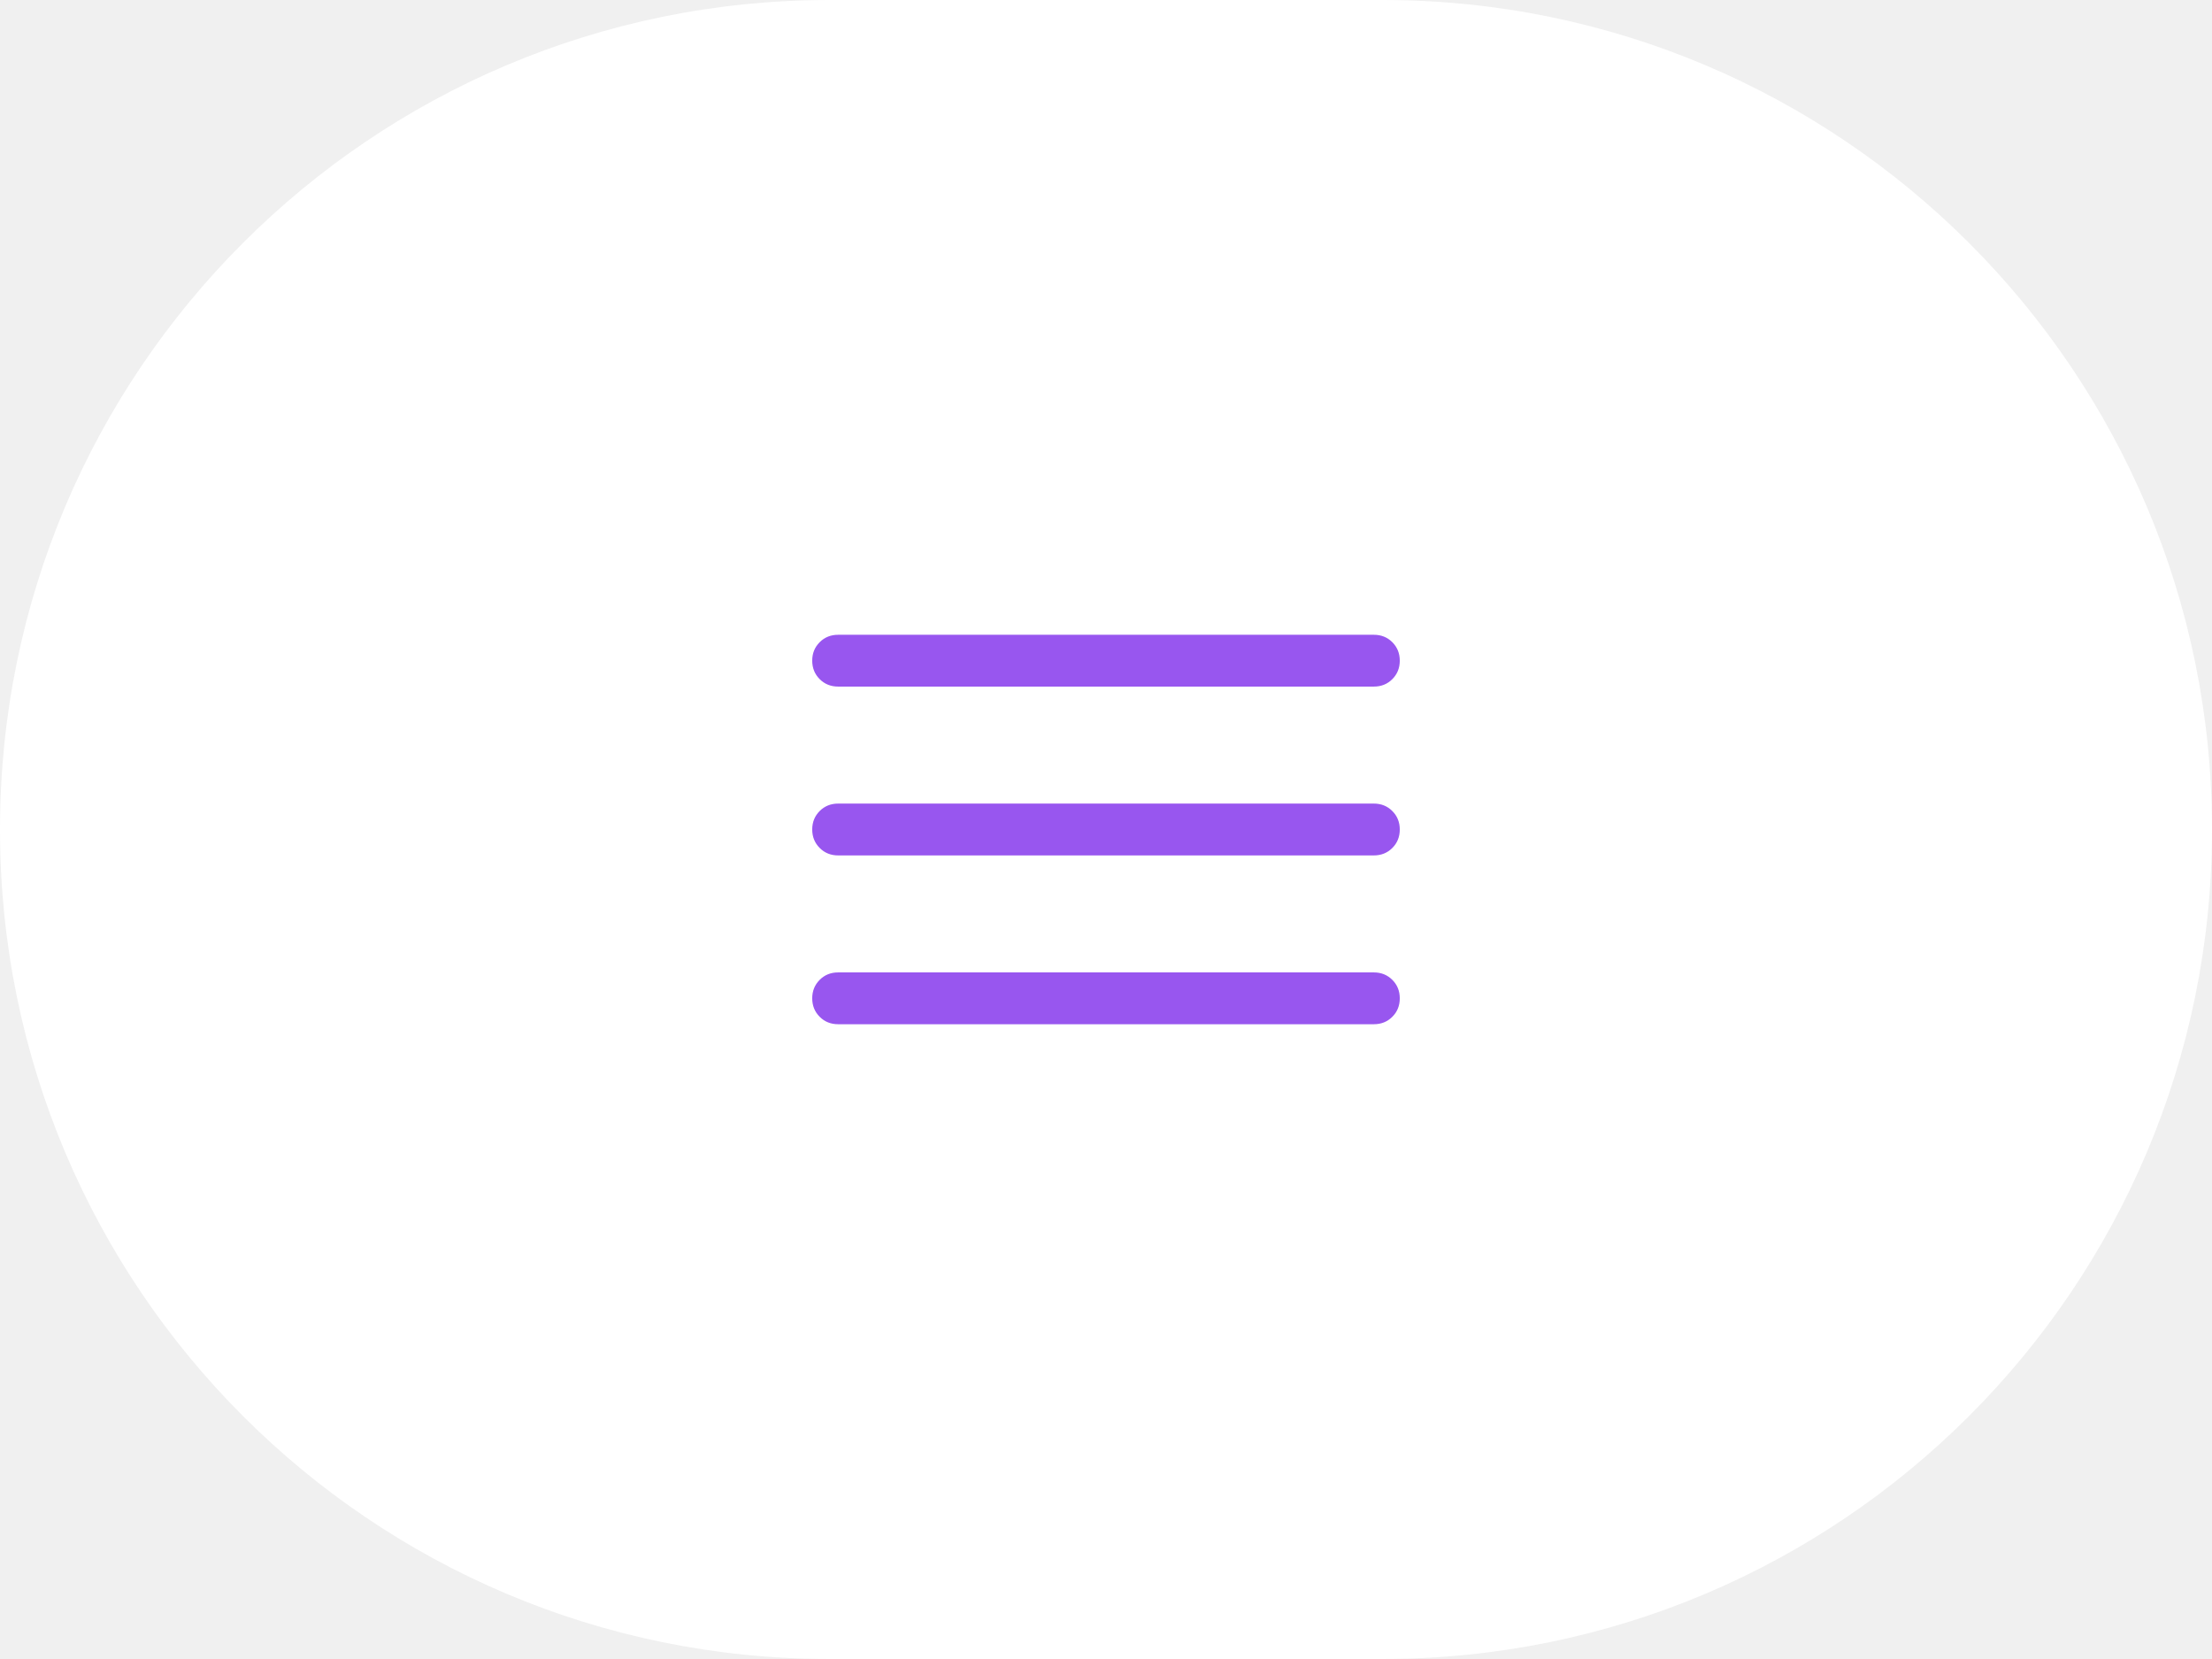
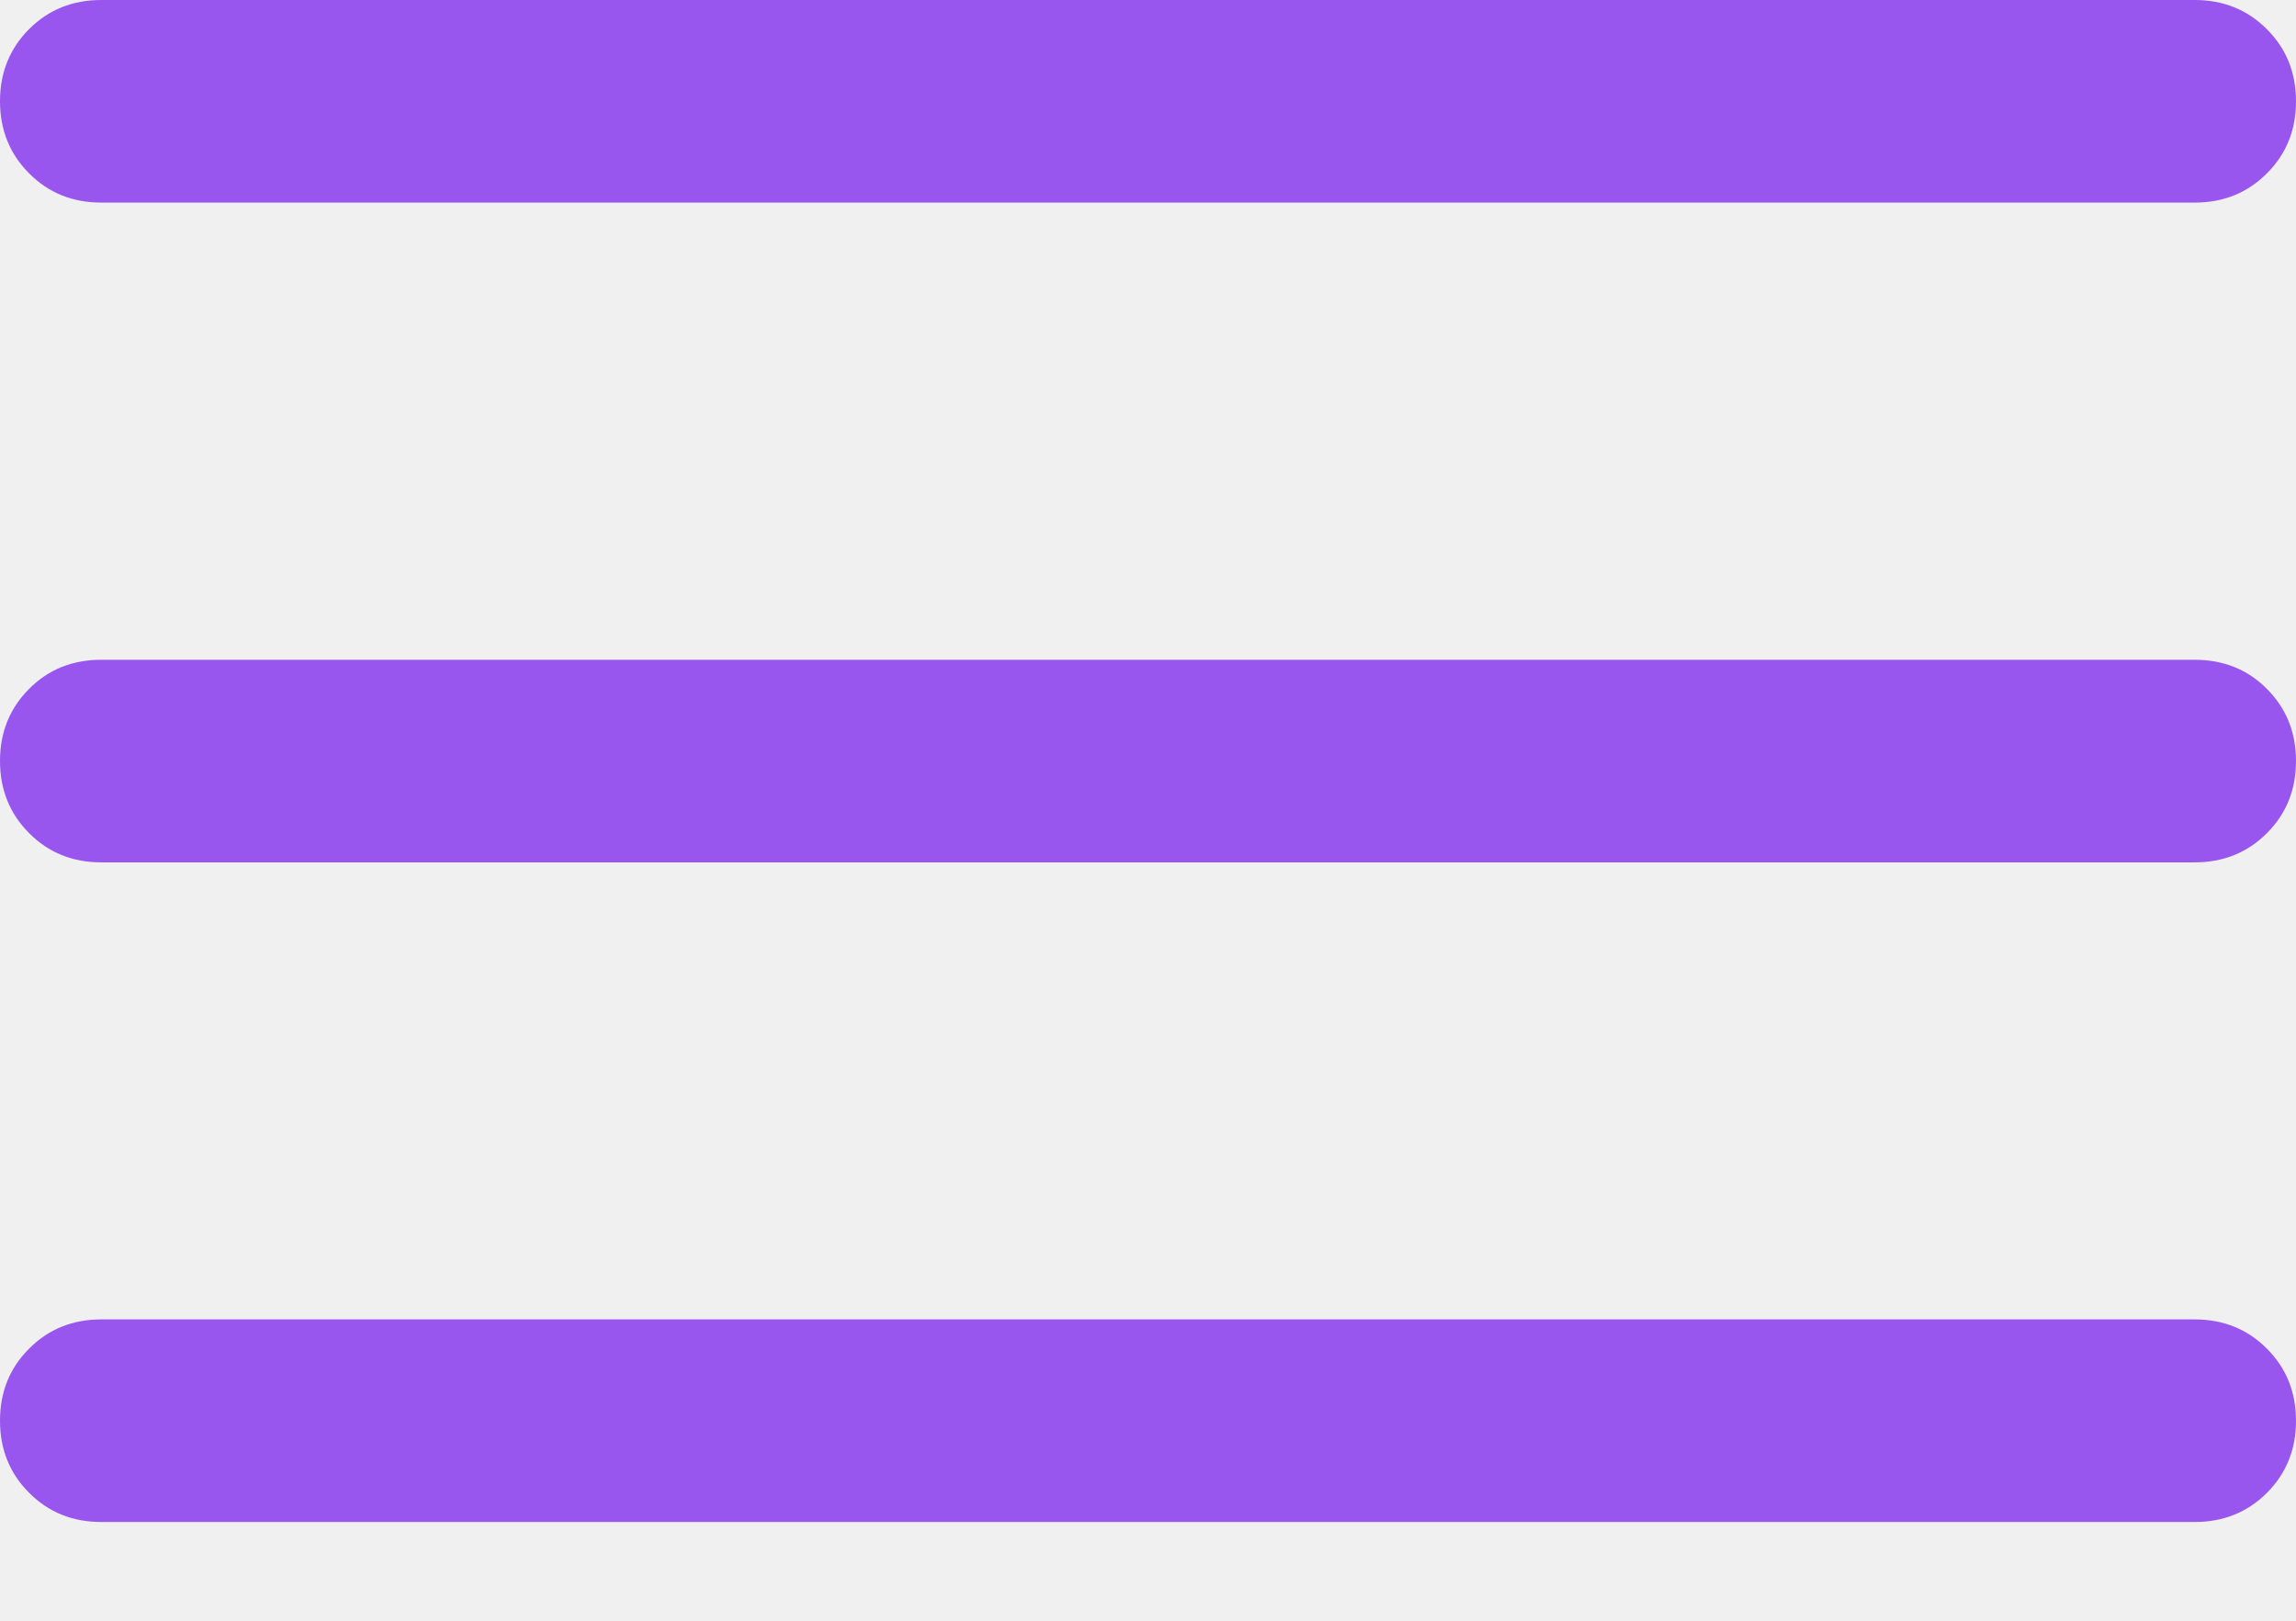
- <svg xmlns="http://www.w3.org/2000/svg" width="64" height="48" viewBox="0 0 64 48" fill="none">
-   <rect width="64" height="48" rx="24" fill="white" />
-   <path d="M24.25 29.634C24.038 29.634 23.859 29.563 23.716 29.419C23.572 29.275 23.5 29.097 23.5 28.884C23.5 28.672 23.572 28.494 23.716 28.35C23.859 28.206 24.038 28.135 24.25 28.135H39.75C39.962 28.135 40.141 28.207 40.284 28.35C40.428 28.494 40.5 28.672 40.5 28.885C40.5 29.098 40.428 29.276 40.284 29.419C40.141 29.563 39.962 29.634 39.75 29.634H24.25ZM24.25 24.75C24.038 24.75 23.859 24.678 23.716 24.534C23.572 24.39 23.5 24.212 23.5 24C23.5 23.787 23.572 23.609 23.716 23.465C23.859 23.322 24.038 23.25 24.25 23.25H39.75C39.962 23.25 40.141 23.322 40.284 23.466C40.428 23.61 40.5 23.788 40.5 24C40.5 24.213 40.428 24.391 40.284 24.535C40.141 24.678 39.962 24.75 39.75 24.75H24.25ZM24.25 19.865C24.038 19.865 23.859 19.793 23.716 19.65C23.572 19.506 23.5 19.328 23.5 19.115C23.5 18.902 23.572 18.724 23.716 18.581C23.859 18.437 24.038 18.366 24.25 18.366H39.75C39.962 18.366 40.141 18.437 40.284 18.581C40.428 18.725 40.5 18.903 40.5 19.116C40.5 19.328 40.428 19.506 40.284 19.65C40.141 19.794 39.962 19.865 39.75 19.865H24.25Z" fill="#9856EF" />
+ <svg xmlns="http://www.w3.org/2000/svg" width="17" height="12" viewBox="0 0 17 12" fill="none">
+   <path d="M0.75 11.269C0.537 11.269 0.359 11.197 0.216 11.053C0.072 10.91 0 10.731 0 10.519C0 10.306 0.072 10.128 0.216 9.985C0.359 9.841 0.537 9.769 0.75 9.769H16.25C16.462 9.769 16.641 9.841 16.784 9.985C16.928 10.129 17 10.307 17 10.52C17 10.732 16.928 10.91 16.784 11.054C16.641 11.197 16.462 11.269 16.25 11.269H0.75ZM0.75 6.385C0.537 6.385 0.359 6.313 0.216 6.169C0.072 6.025 0 5.847 0 5.634C0 5.422 0.072 5.244 0.216 5.1C0.359 4.956 0.537 4.885 0.75 4.885H16.25C16.462 4.885 16.641 4.956 16.784 5.1C16.928 5.244 17 5.422 17 5.635C17 5.847 16.928 6.026 16.784 6.169C16.641 6.313 16.462 6.385 16.25 6.385H0.75ZM0.75 1.5C0.537 1.5 0.359 1.428 0.216 1.284C0.072 1.14 0 0.962 0 0.749C0 0.537 0.072 0.359 0.216 0.215C0.359 0.072 0.537 0 0.75 0H16.25C16.462 0 16.641 0.072 16.784 0.216C16.928 0.359 17 0.538 17 0.75C17 0.963 16.928 1.141 16.784 1.284C16.641 1.428 16.462 1.5 16.25 1.5H0.75Z" fill="#9856EF" />
</svg>
